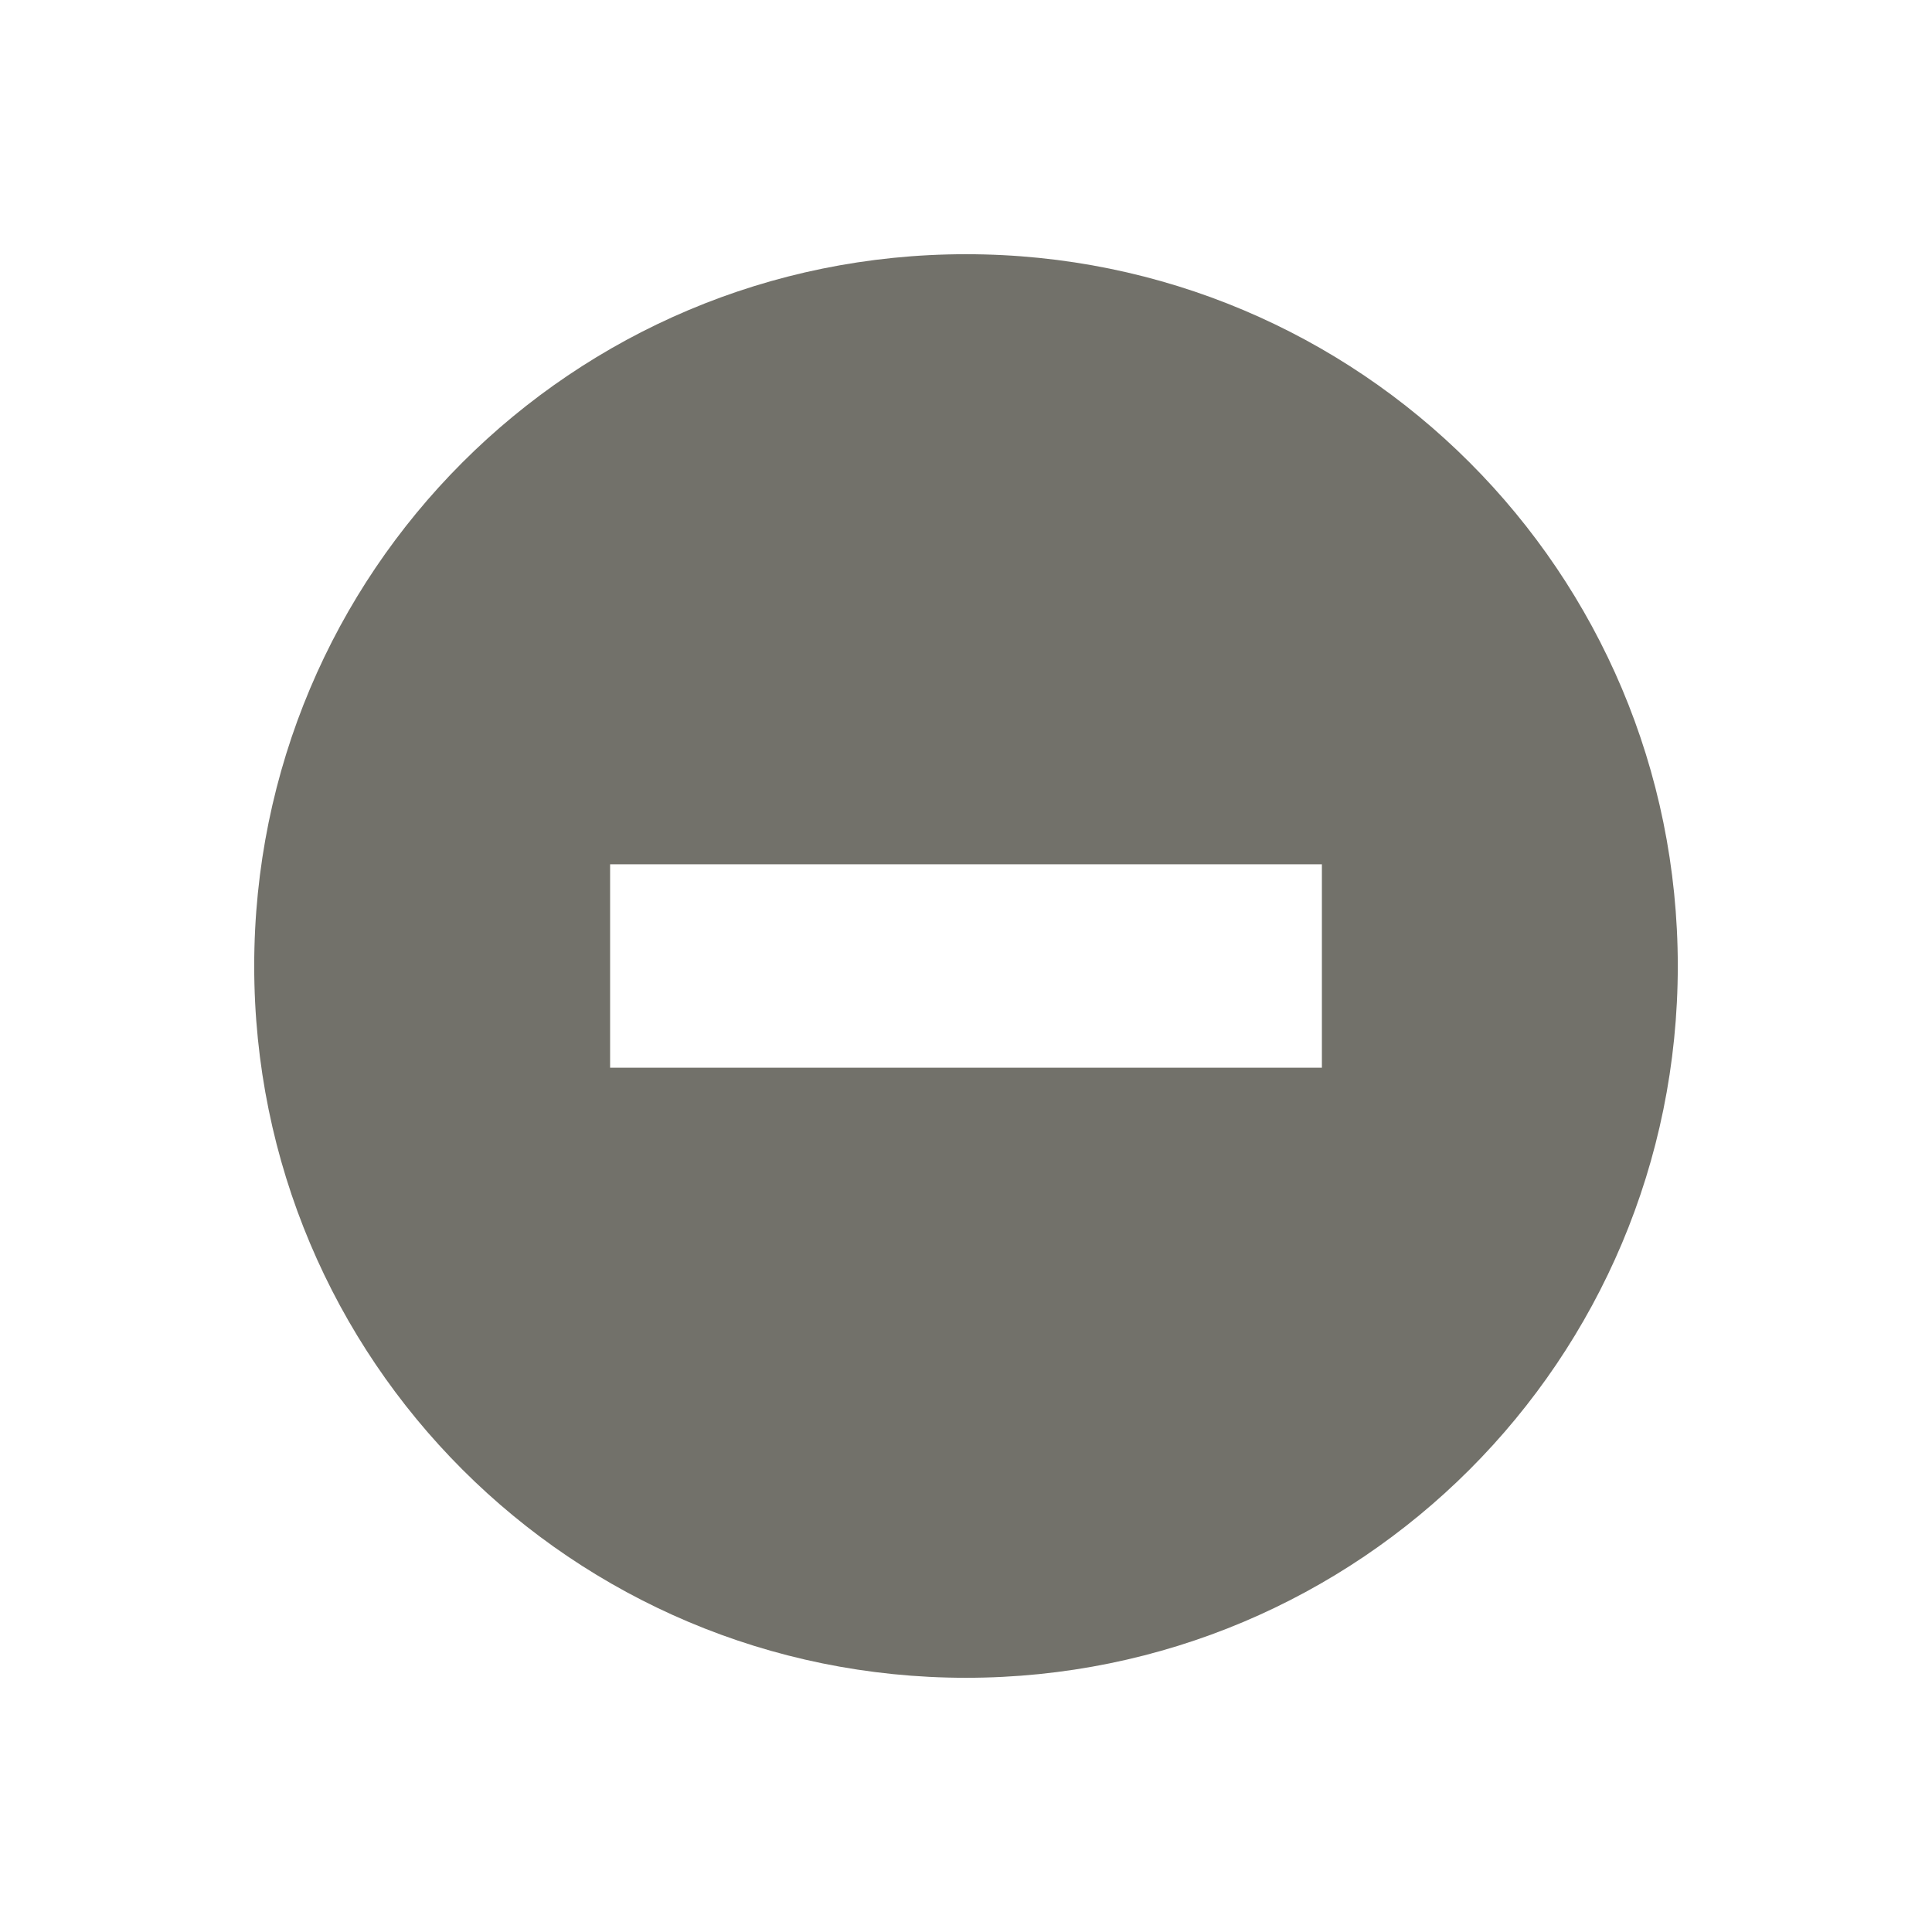
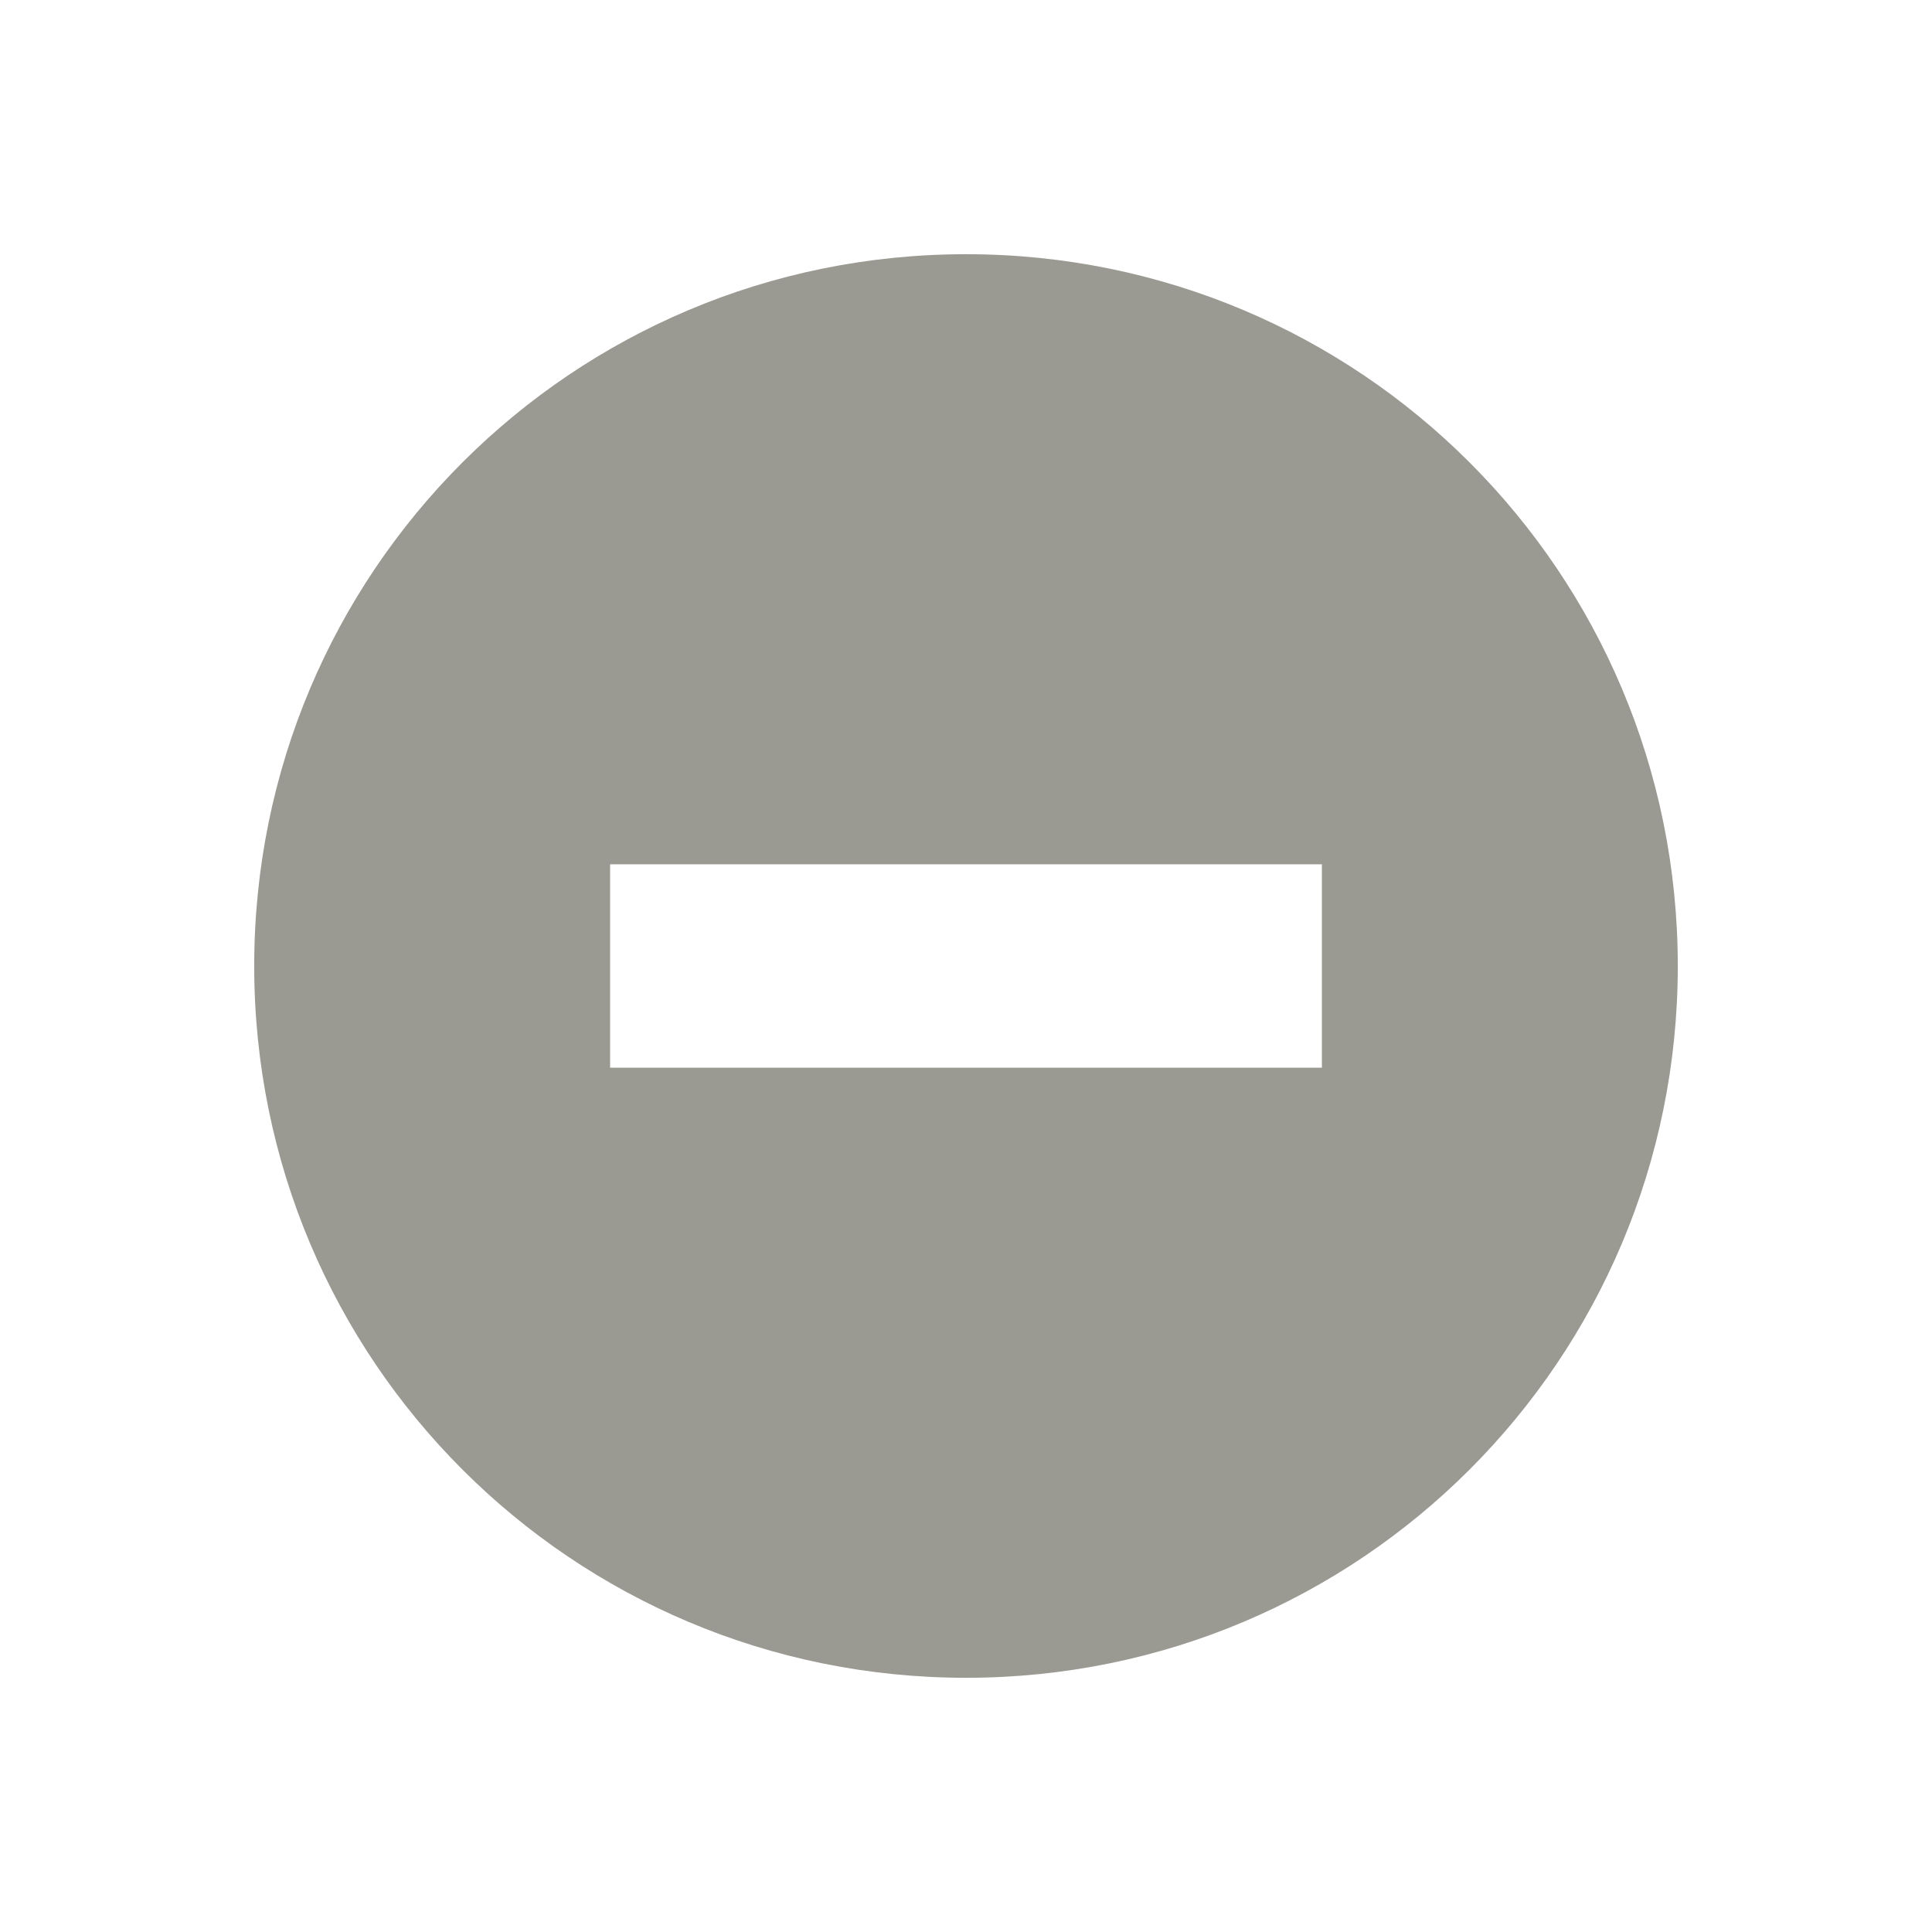
<svg xmlns="http://www.w3.org/2000/svg" xmlns:ns1="http://www.openswatchbook.org/uri/2009/osb" id="svg4486" height="19" viewBox="0 0 19 19" width="19" version="1.1">
  <defs id="defs10">
    <linearGradient id="linearGradient3781" ns1:paint="solid">
      <stop style="stop-color:#000000;stop-opacity:1;" offset="0" id="stop3783" />
    </linearGradient>
  </defs>
  <g id="layer1" transform="translate(290.21 -522.86)">
    <g id="g4113" transform="translate(-289.71 -511)">
      <rect id="rect4539" style="color:#000000;fill:none" height="19" width="19" y="1033.86" x="-0.5" />
-       <path style="opacity:1;fill:#72716a;fill-opacity:1;stroke:none" d="M 9.5 2.5 C 5.627 2.5 2.5 5.627 2.5 9.5 C 2.5 13.373 5.627 16.5 9.5 16.5 C 13.373 16.5 16.5 13.373 16.5 9.5 C 16.5 5.627 13.373 2.5 9.5 2.5 z M 6 8.5 L 13 8.5 L 13 10.5 L 6 10.5 L 6 8.5 z " transform="translate(-0.5,1033.86)" id="path2985" />
+       <path style="opacity:1;fill:#9a9992;fill-opacity:1;stroke:none" d="M 9.5 2.5 C 5.627 2.5 2.5 5.627 2.5 9.5 C 2.5 13.373 5.627 16.5 9.5 16.5 C 13.373 16.5 16.5 13.373 16.5 9.5 C 16.5 5.627 13.373 2.5 9.5 2.5 z M 6 8.5 L 13 8.5 L 13 10.5 L 6 10.5 L 6 8.5 z " transform="translate(-0.5,1033.86)" id="path2985" />
    </g>
  </g>
</svg>
